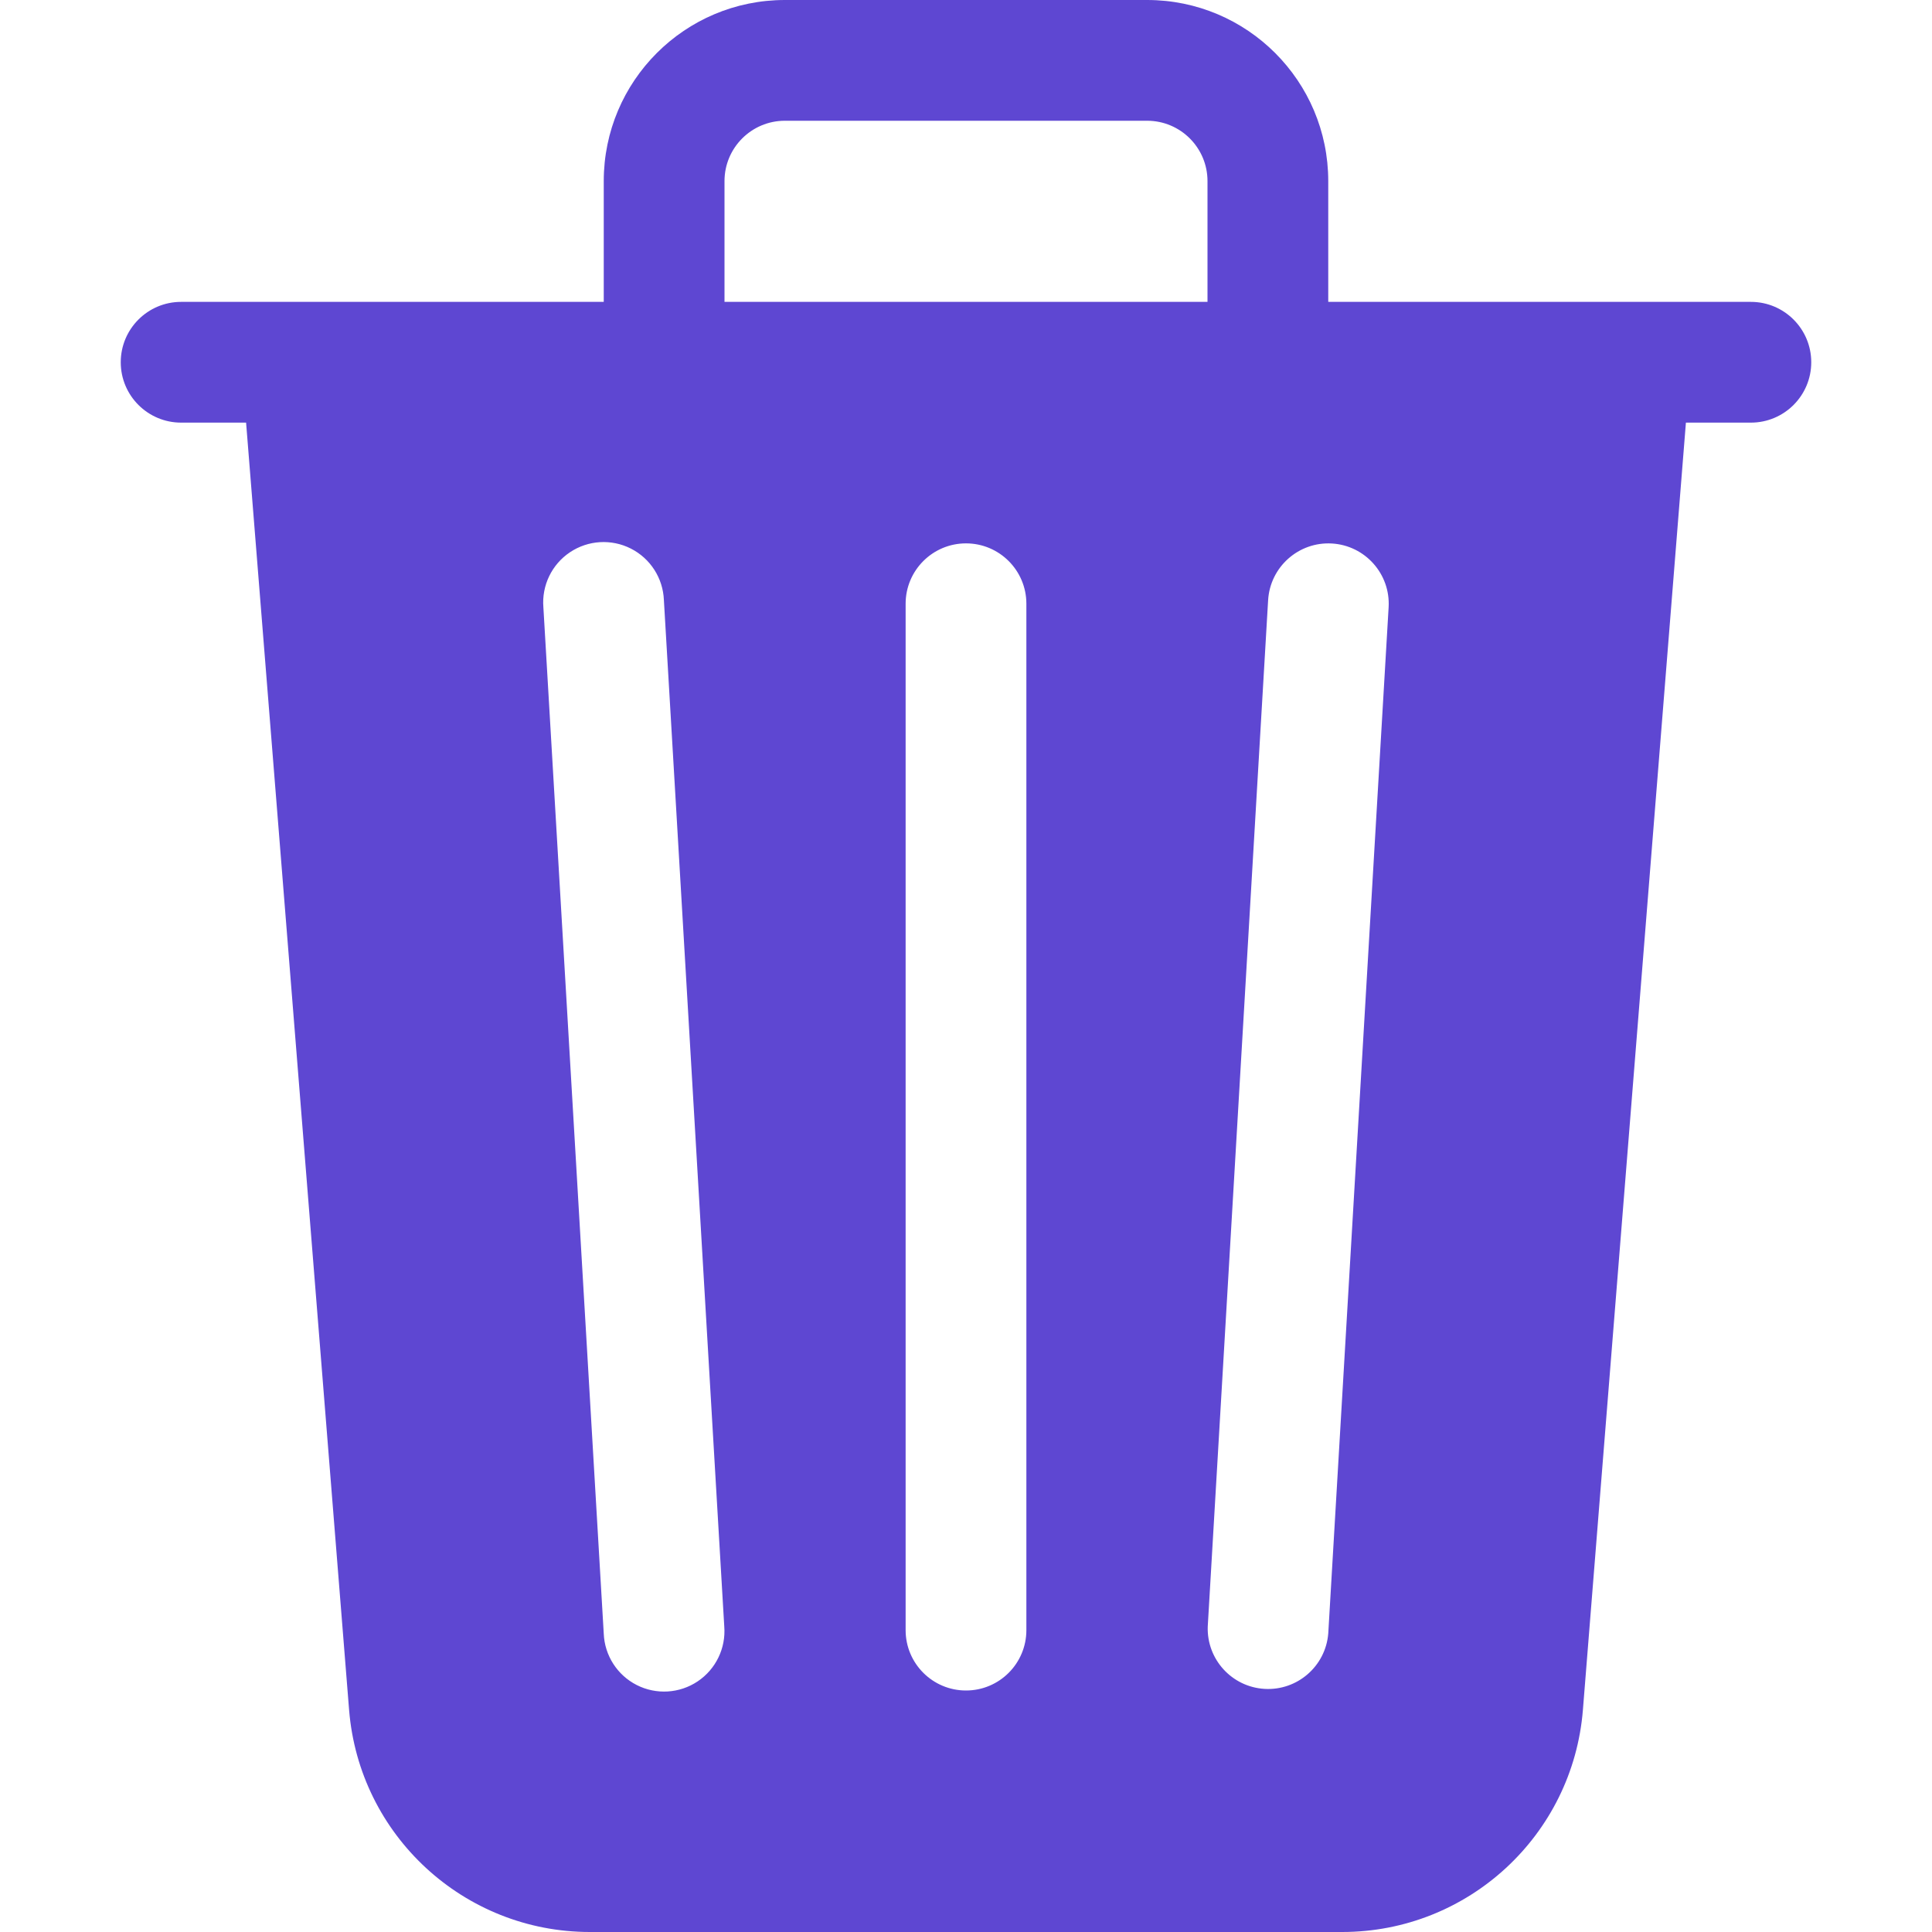
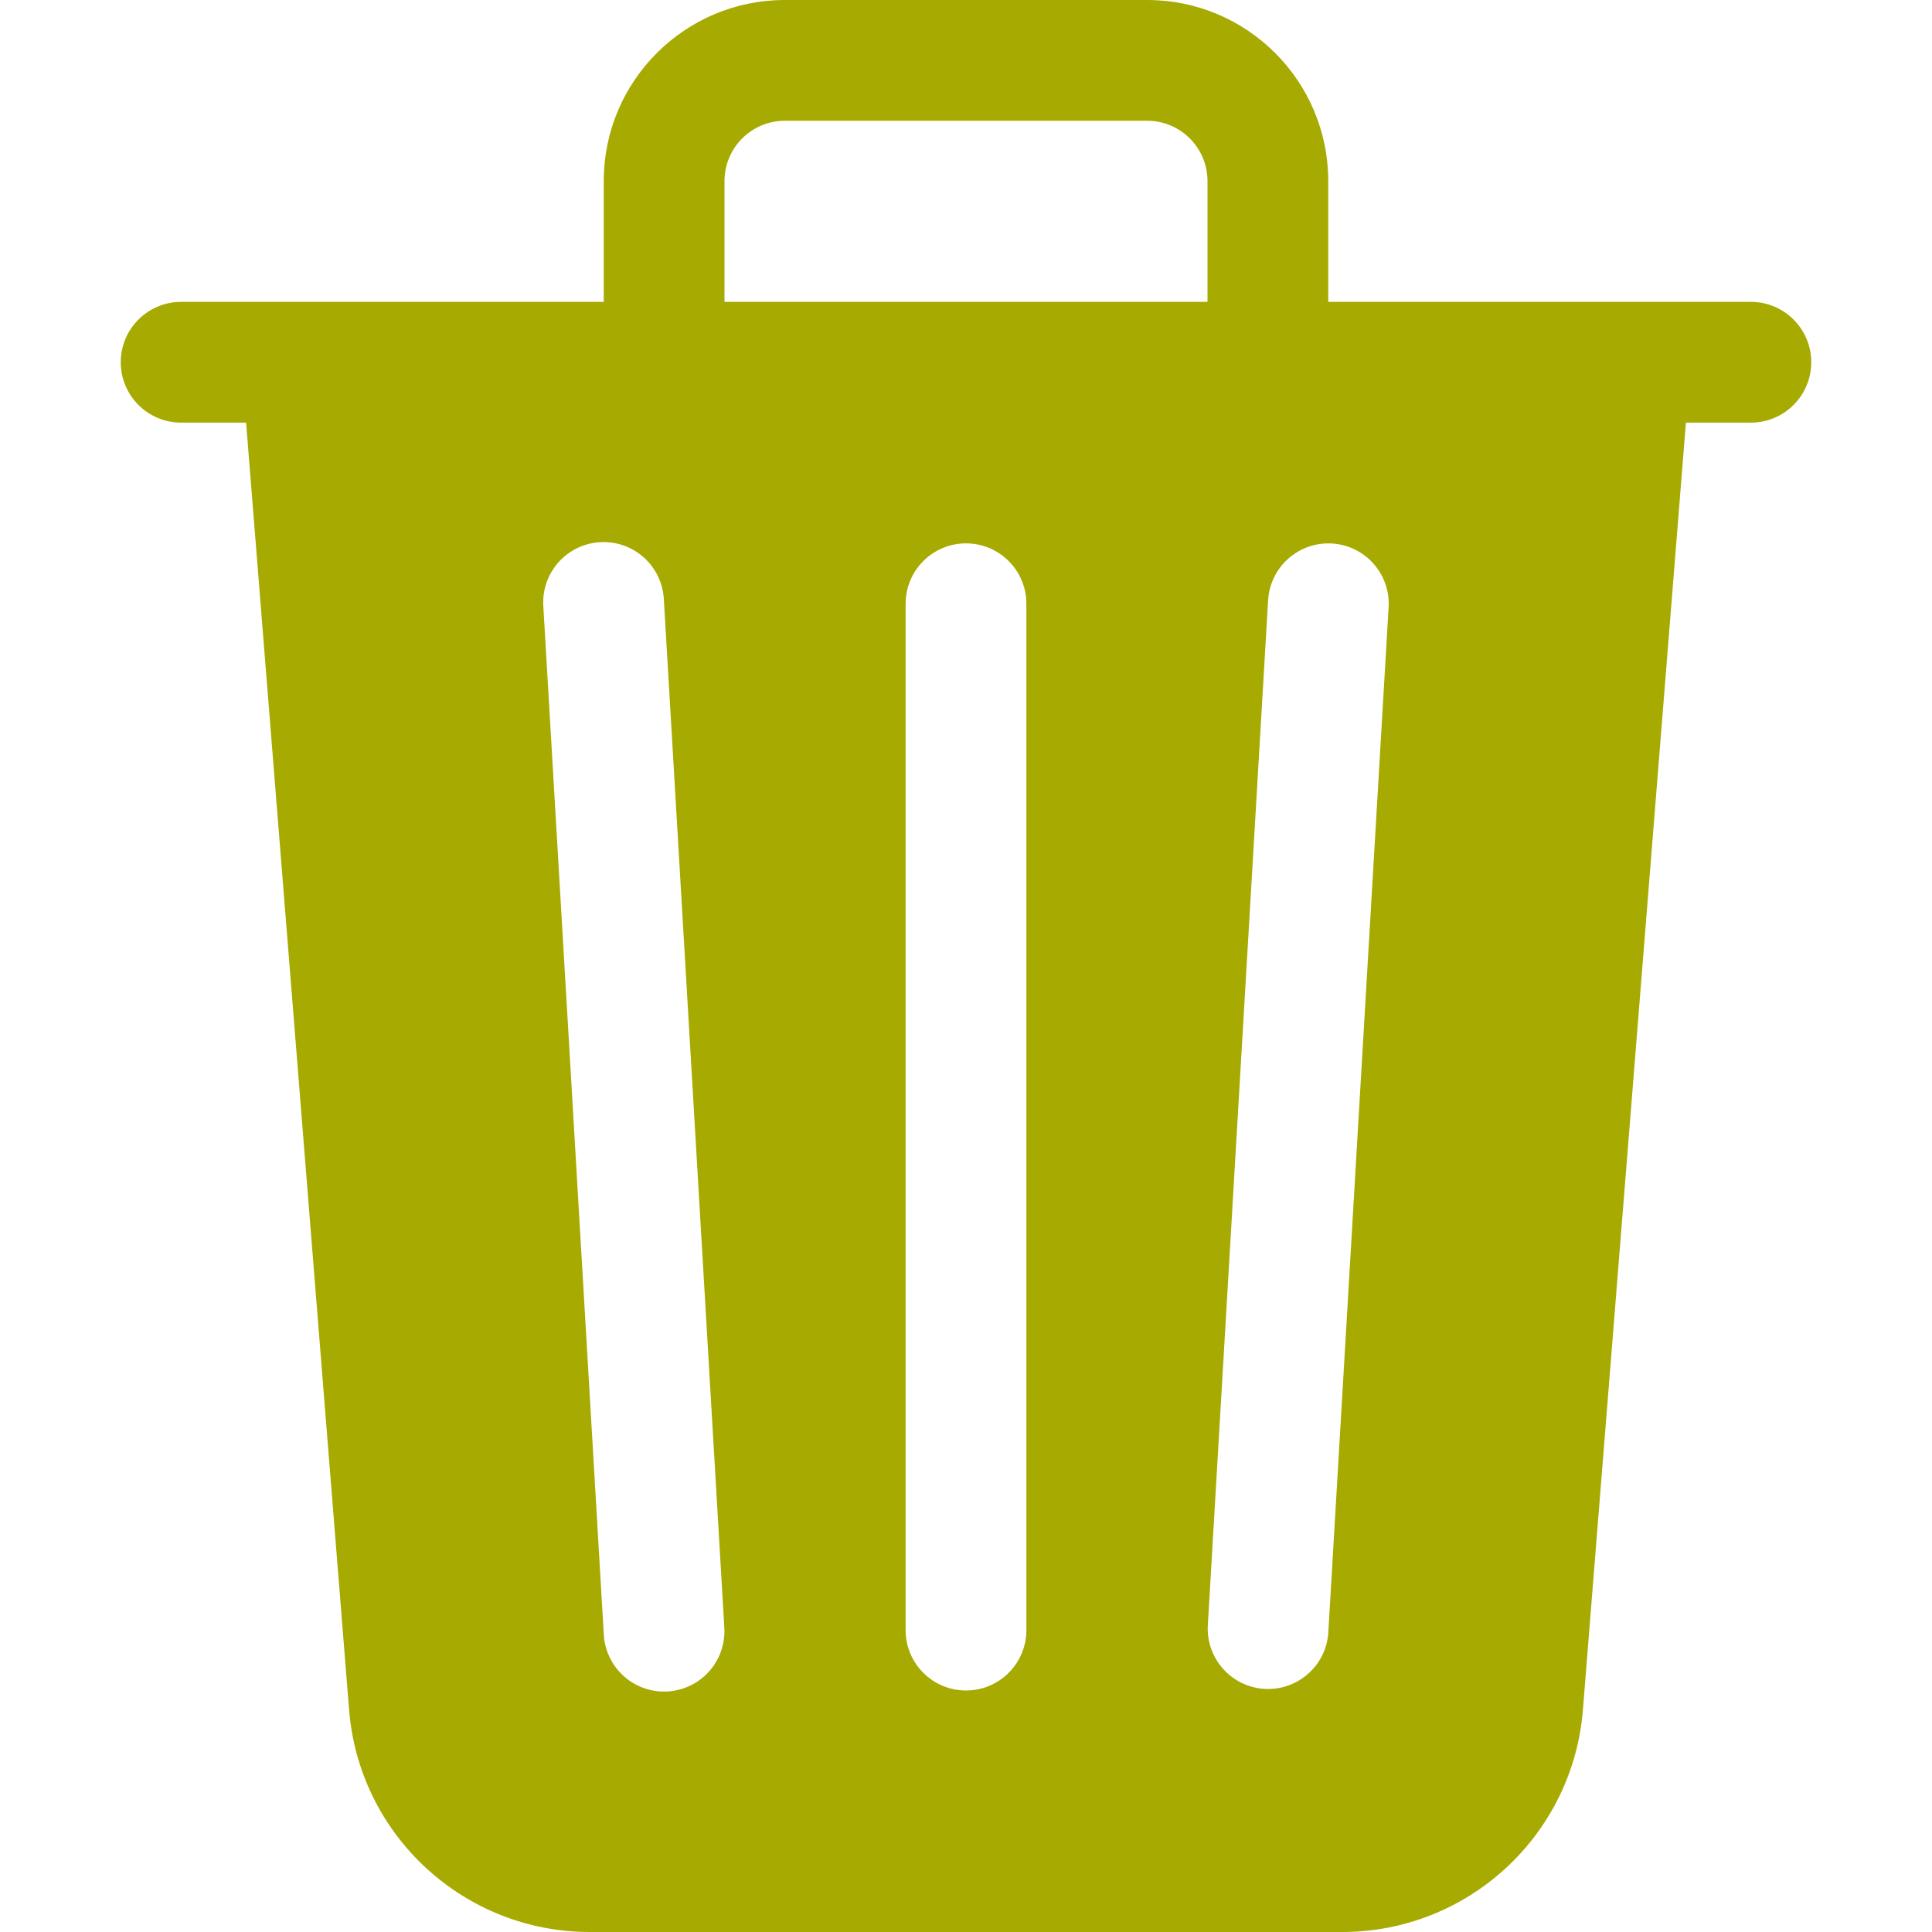
- <svg xmlns="http://www.w3.org/2000/svg" width="20" height="20" fill="#5E47D2" class="bi bi-trash3-fill" viewBox="0 0 16 16">
+ <svg xmlns="http://www.w3.org/2000/svg" width="20" height="20" fill="#A7AA00" class="bi bi-trash3-fill" viewBox="0 0 16 16">
  <path d="M11 1.5v1h3.5a.5.5 0 0 1 0 1h-.538l-.853 10.66A2 2 0 0 1 11.115 16h-6.23a2 2 0 0 1-1.994-1.84L2.038 3.5H1.5a.5.5 0 0 1 0-1H5v-1A1.5 1.5 0 0 1 6.5 0h3A1.5 1.5 0 0 1 11 1.5Zm-5 0v1h4v-1a.5.5 0 0 0-.5-.5h-3a.5.5 0 0 0-.5.5ZM4.5 5.029l.5 8.5a.5.5 0 1 0 .998-.06l-.5-8.5a.5.5 0 1 0-.998.06Zm6.53-.528a.5.5 0 0 0-.528.47l-.5 8.5a.5.5 0 0 0 .998.058l.5-8.5a.5.5 0 0 0-.47-.528ZM8 4.5a.5.5 0 0 0-.5.5v8.5a.5.5 0 0 0 1 0V5a.5.5 0 0 0-.5-.5Z" />
</svg>
